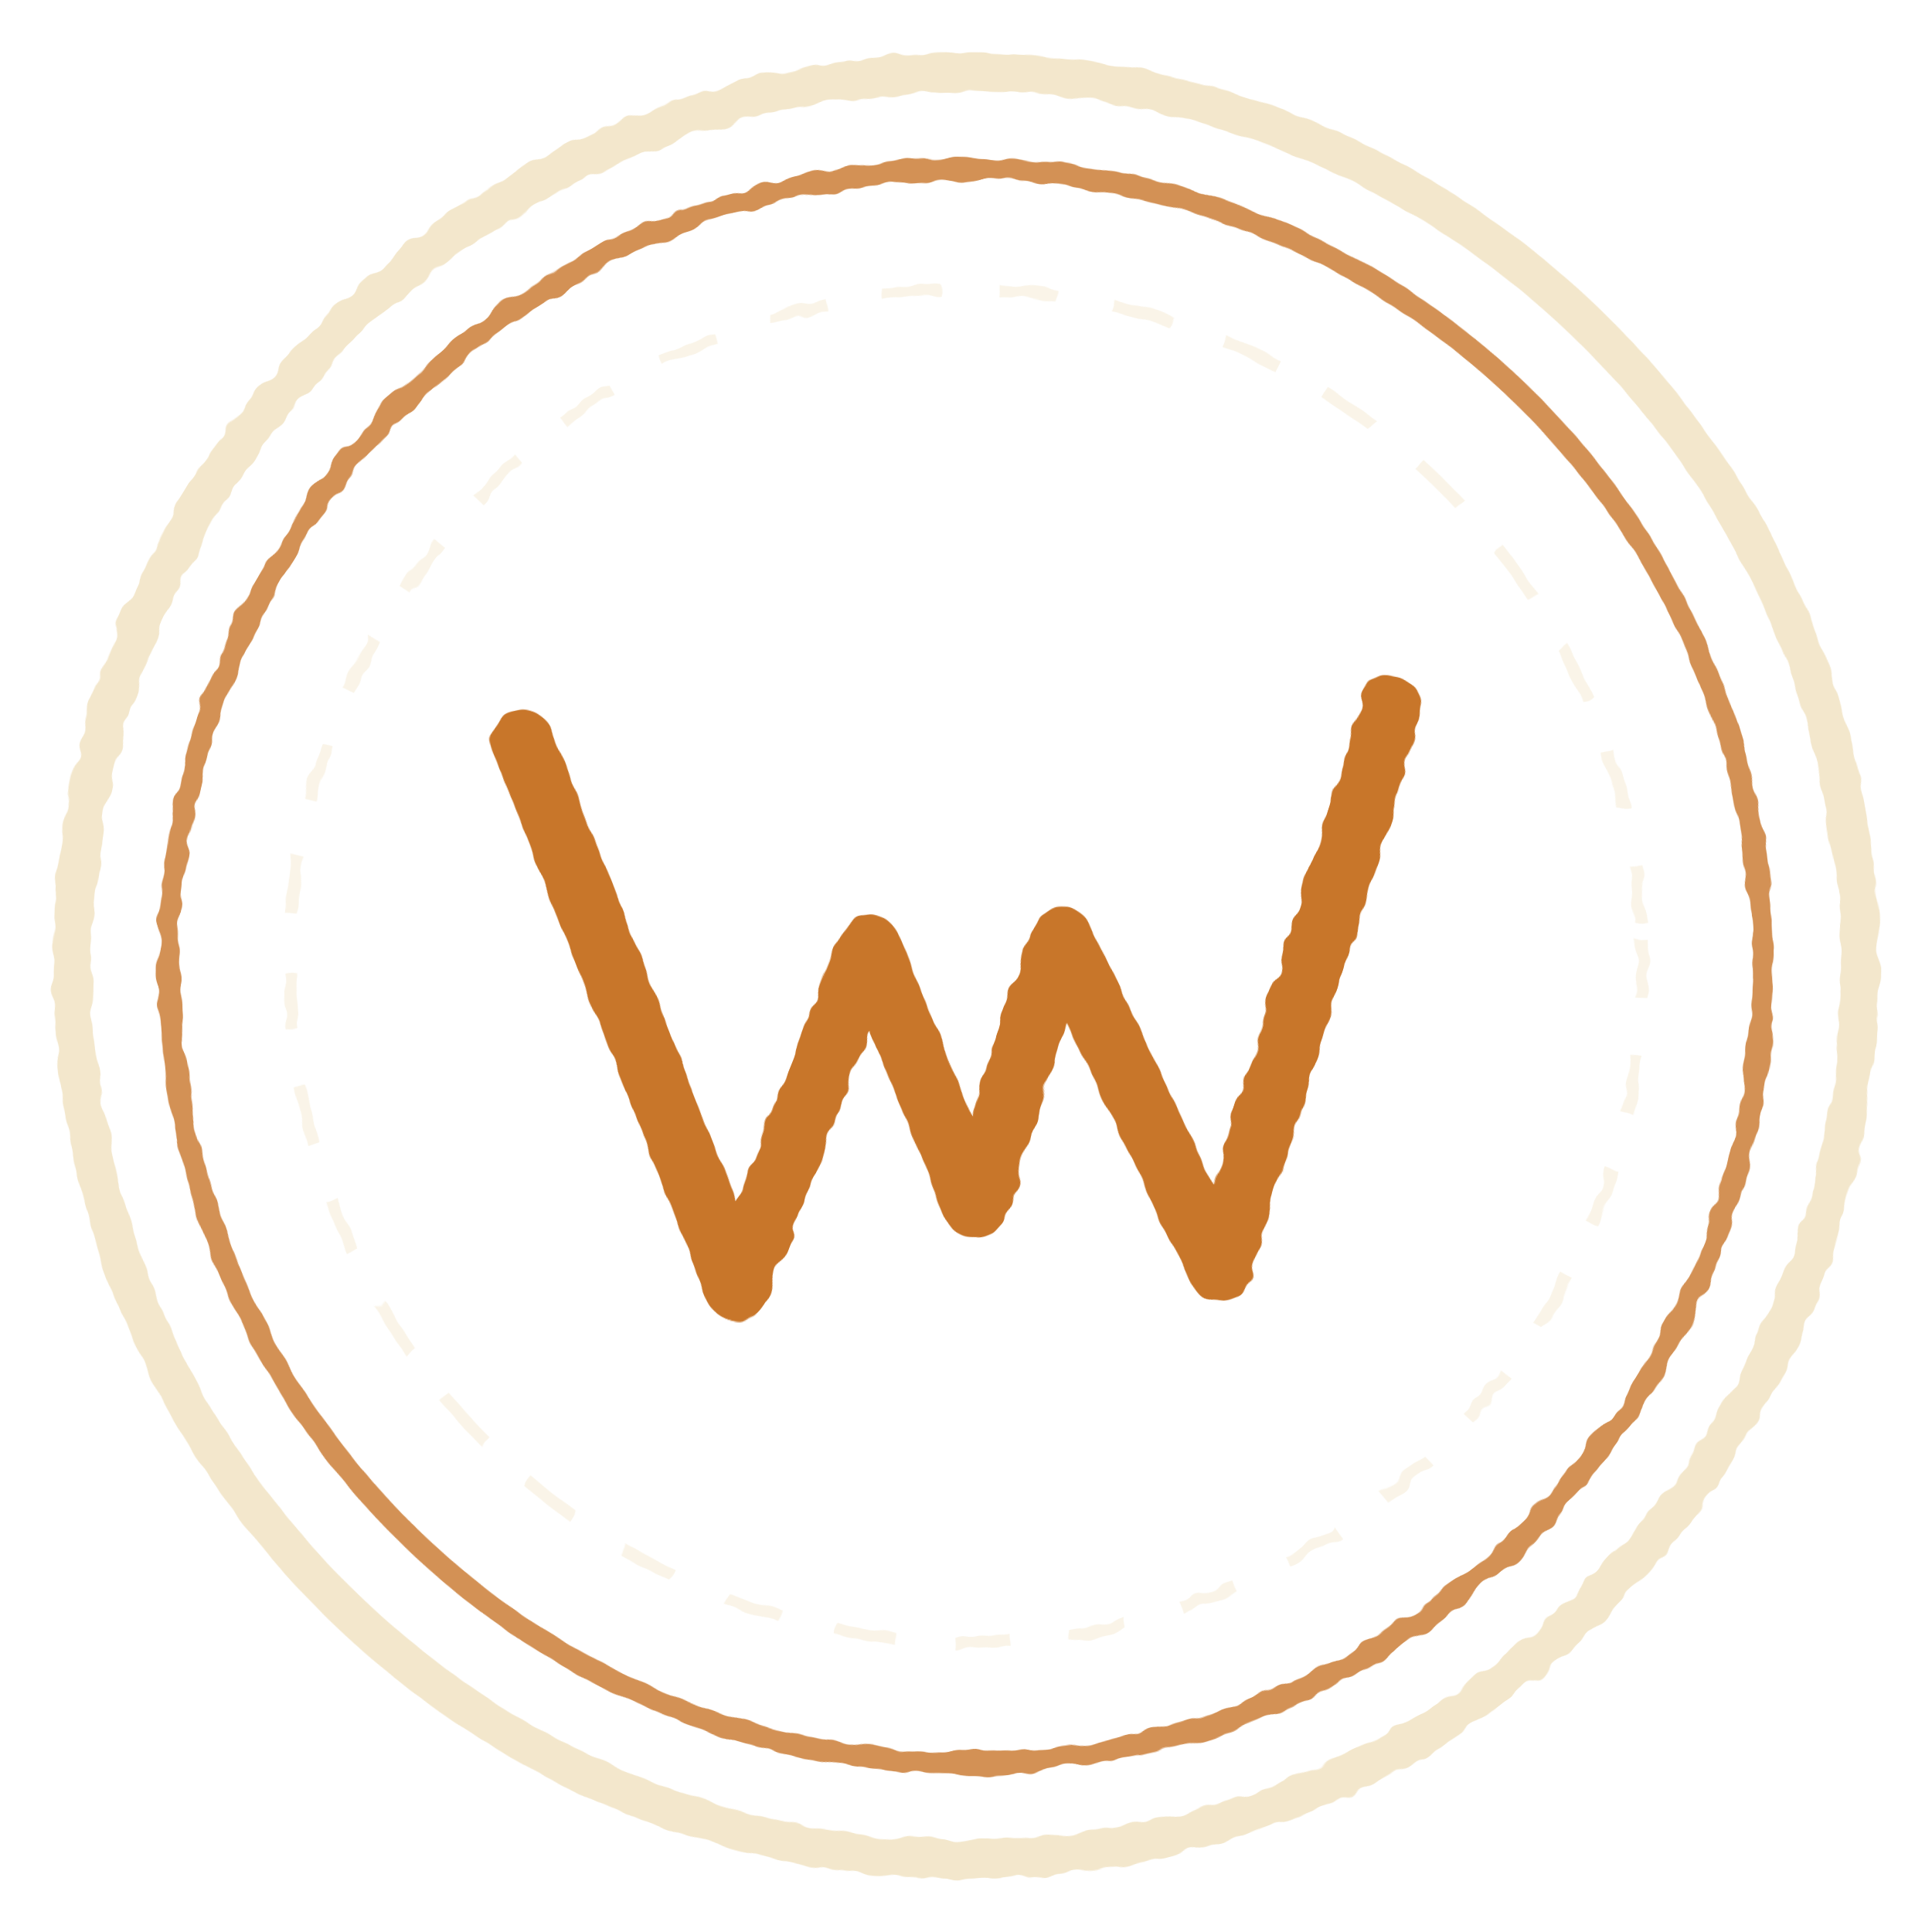
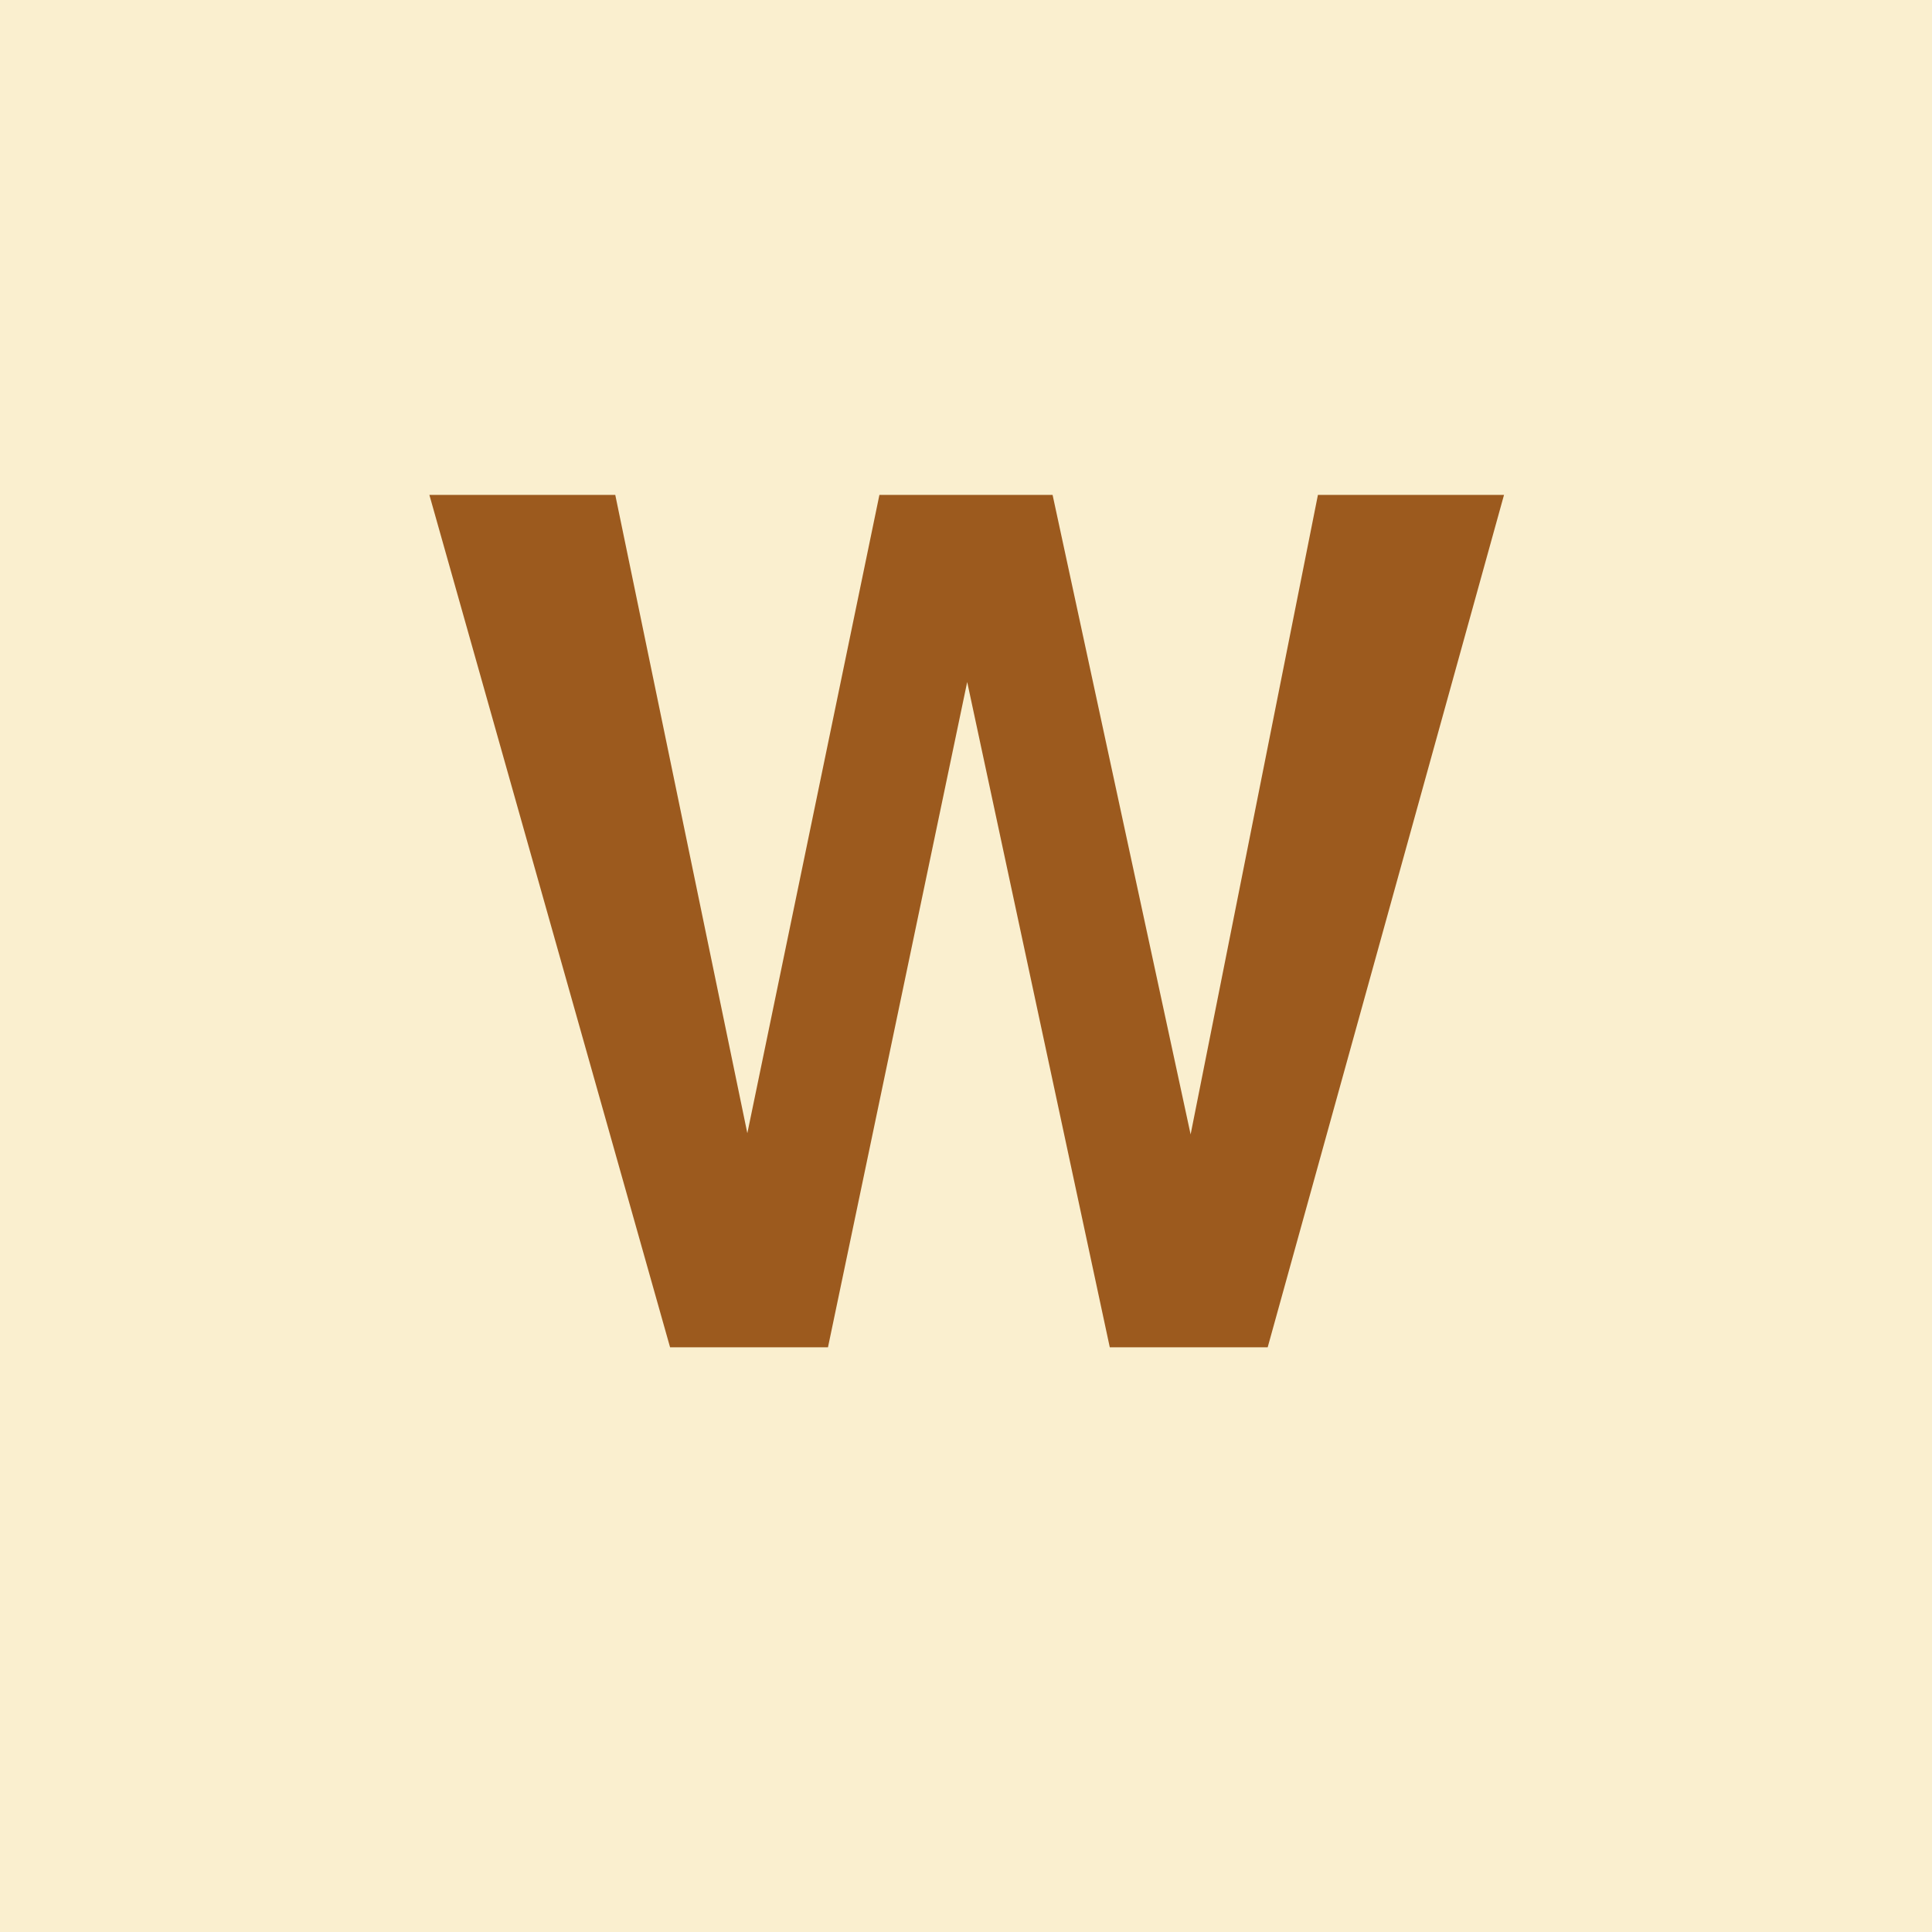
- <svg xmlns="http://www.w3.org/2000/svg" viewBox="0 0 80 80" role="img" aria-label="Wanderkind">
-   <defs>
-     <filter id="seal-parchment-noise" x="-5%" y="-5%" width="110%" height="110%">
-       <feTurbulence type="fractalNoise" baseFrequency="0.85" numOctaves="2" seed="11" />
-       <feDisplacementMap in="SourceGraphic" scale="0.45" />
-     </filter>
-   </defs>
-   <g filter="url(#seal-parchment-noise)" transform="rotate(-2.2 40 40)">
-     <circle cx="40" cy="40" r="37" fill="none" stroke="#F3E7CC" stroke-width="1.6" />
-     <circle cx="40" cy="40" r="33" fill="none" stroke="#C8762A" stroke-width="0.9" opacity="0.8" />
-     <circle cx="40" cy="40" r="28" fill="none" stroke="#F3E7CC" stroke-width="0.5" stroke-dasharray="2.4 2.4" opacity="0.45" />
-     <path d="M 22 30 L 30 53 L 36 39 L 40 50 L 44 39 L 50 53 L 58 30" fill="none" stroke="#C8762A" stroke-width="2.6" stroke-linecap="round" stroke-linejoin="round" />
-   </g>
+ <svg xmlns="http://www.w3.org/2000/svg" viewBox="0 0 152 152" role="img" aria-label="Wanderkind W">
+   <rect width="152" height="152" fill="#FAEFCF" />
+   <text x="76" y="106" text-anchor="middle" font-family="Helvetica Neue, Helvetica, Arial, sans-serif" font-weight="800" font-size="92" letter-spacing="-0.02em" fill="#9C5A1E">W</text>
</svg>
